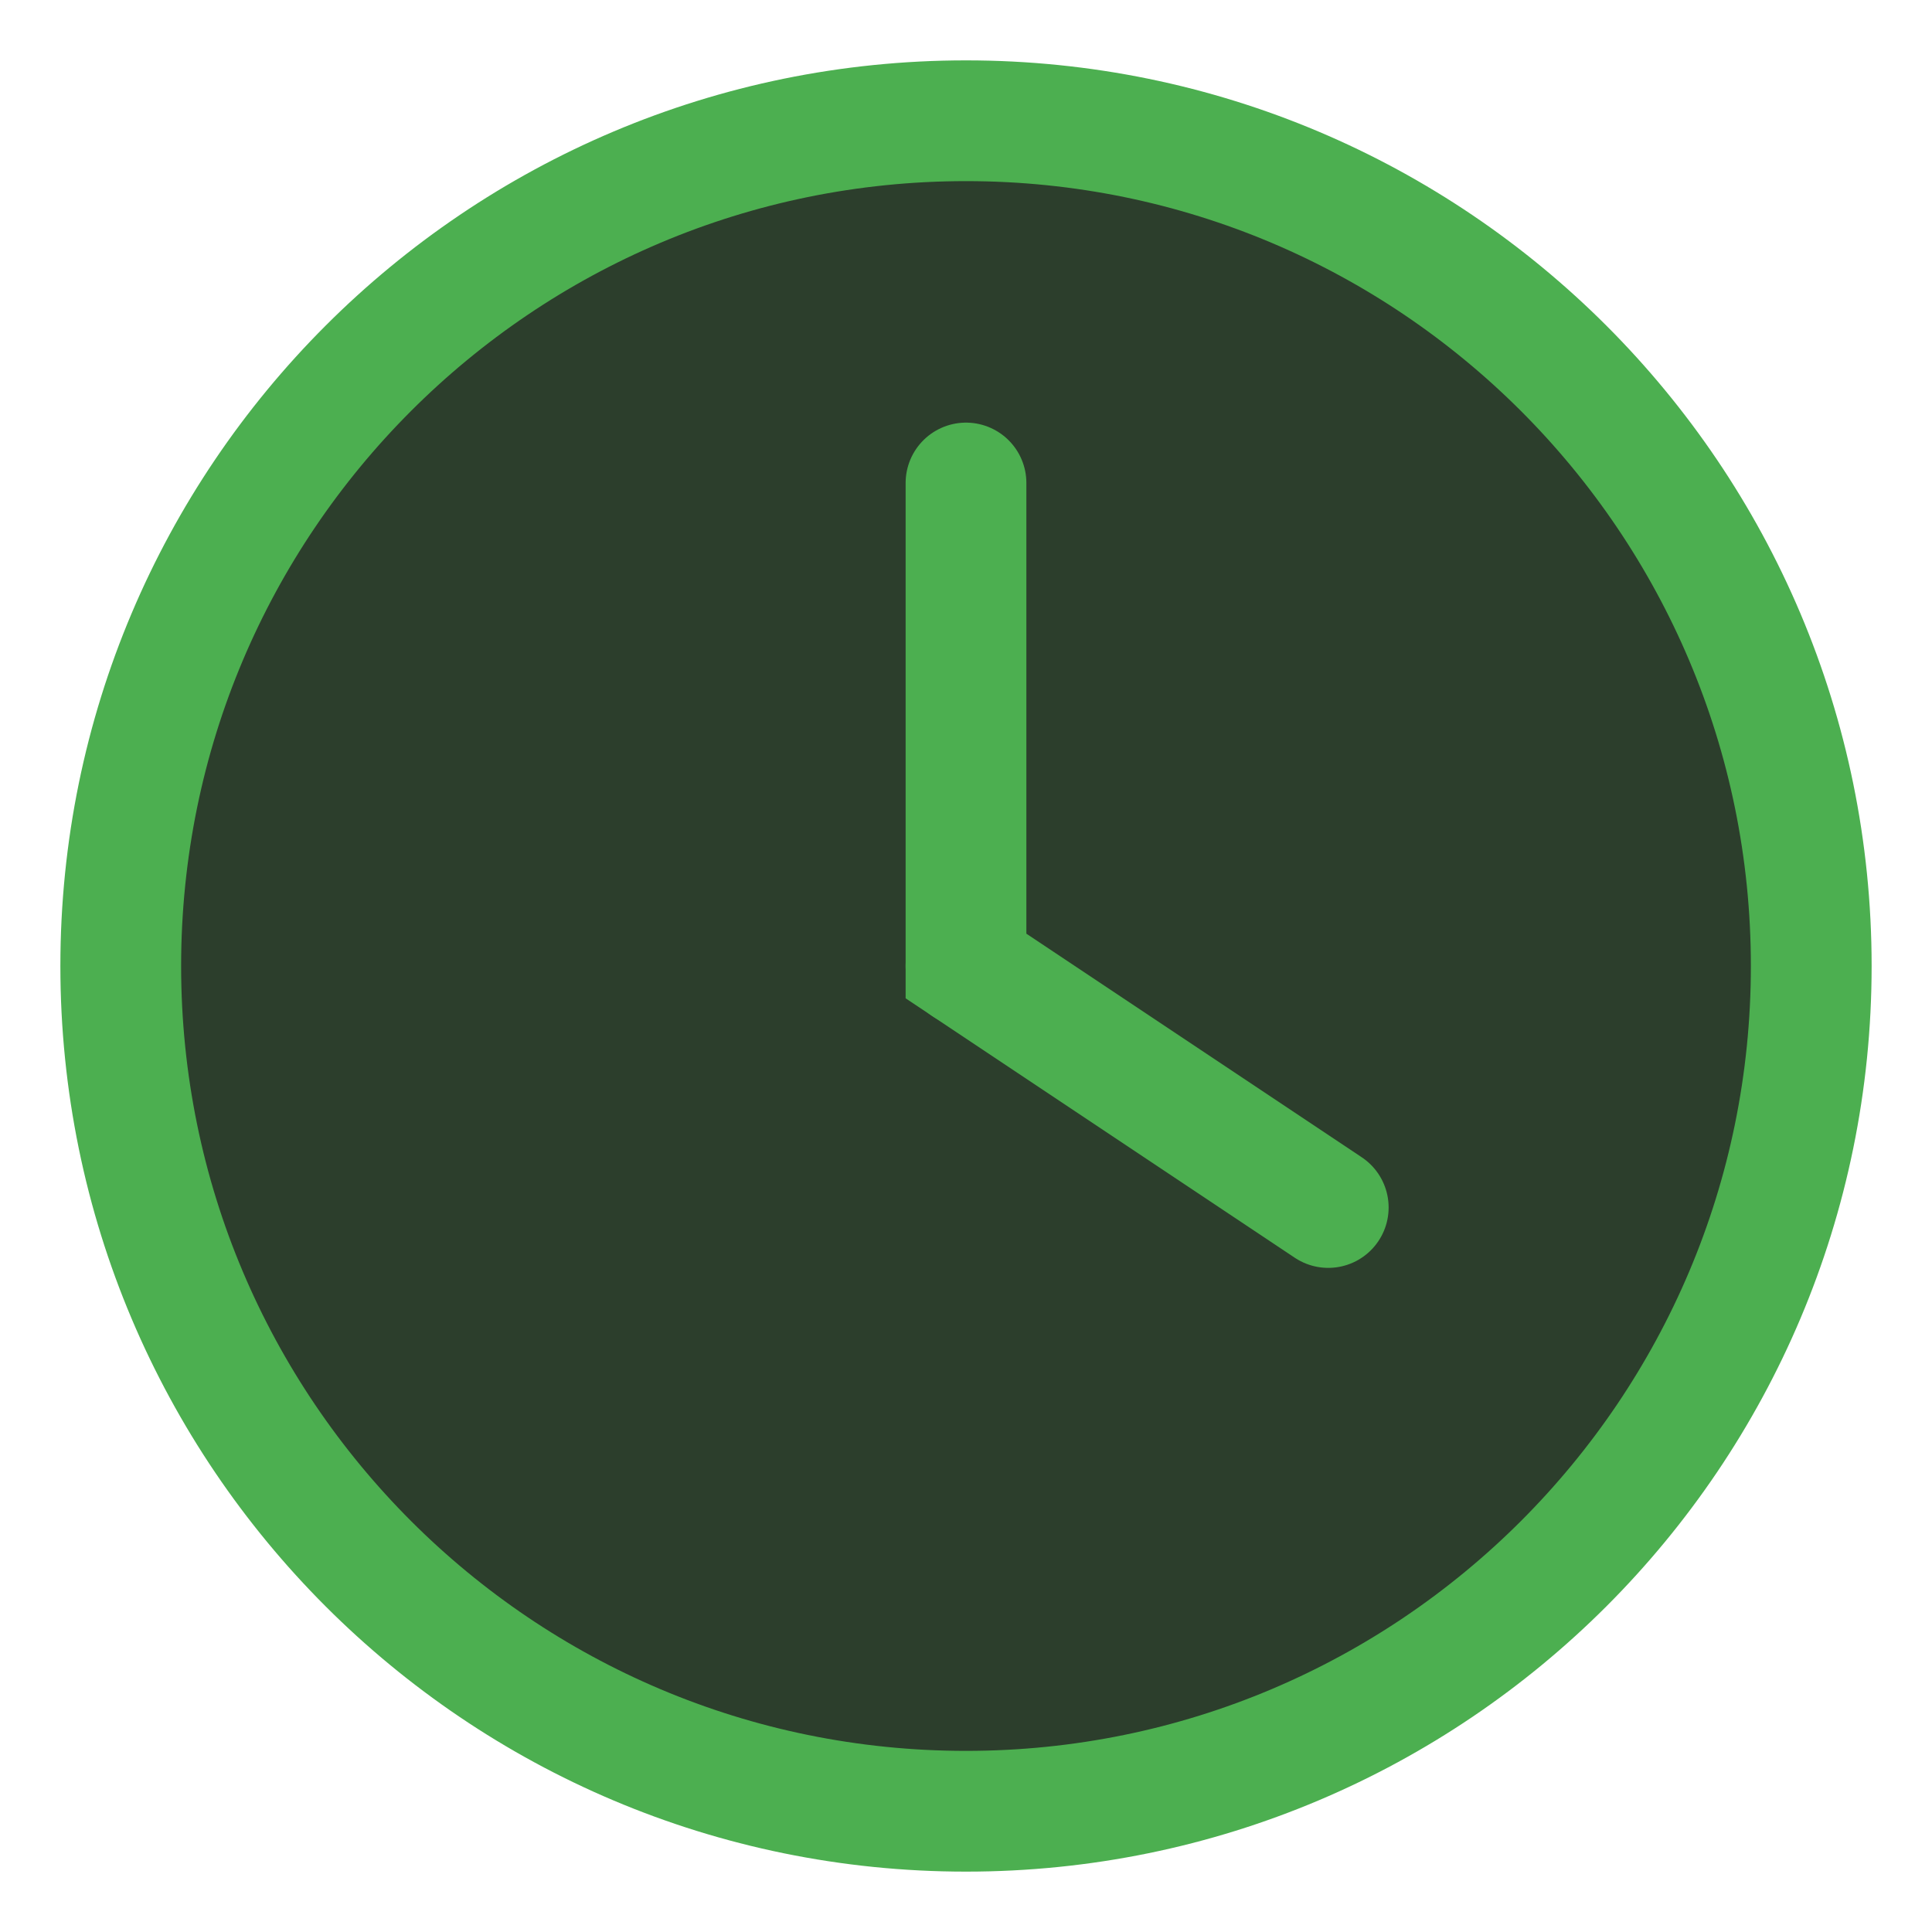
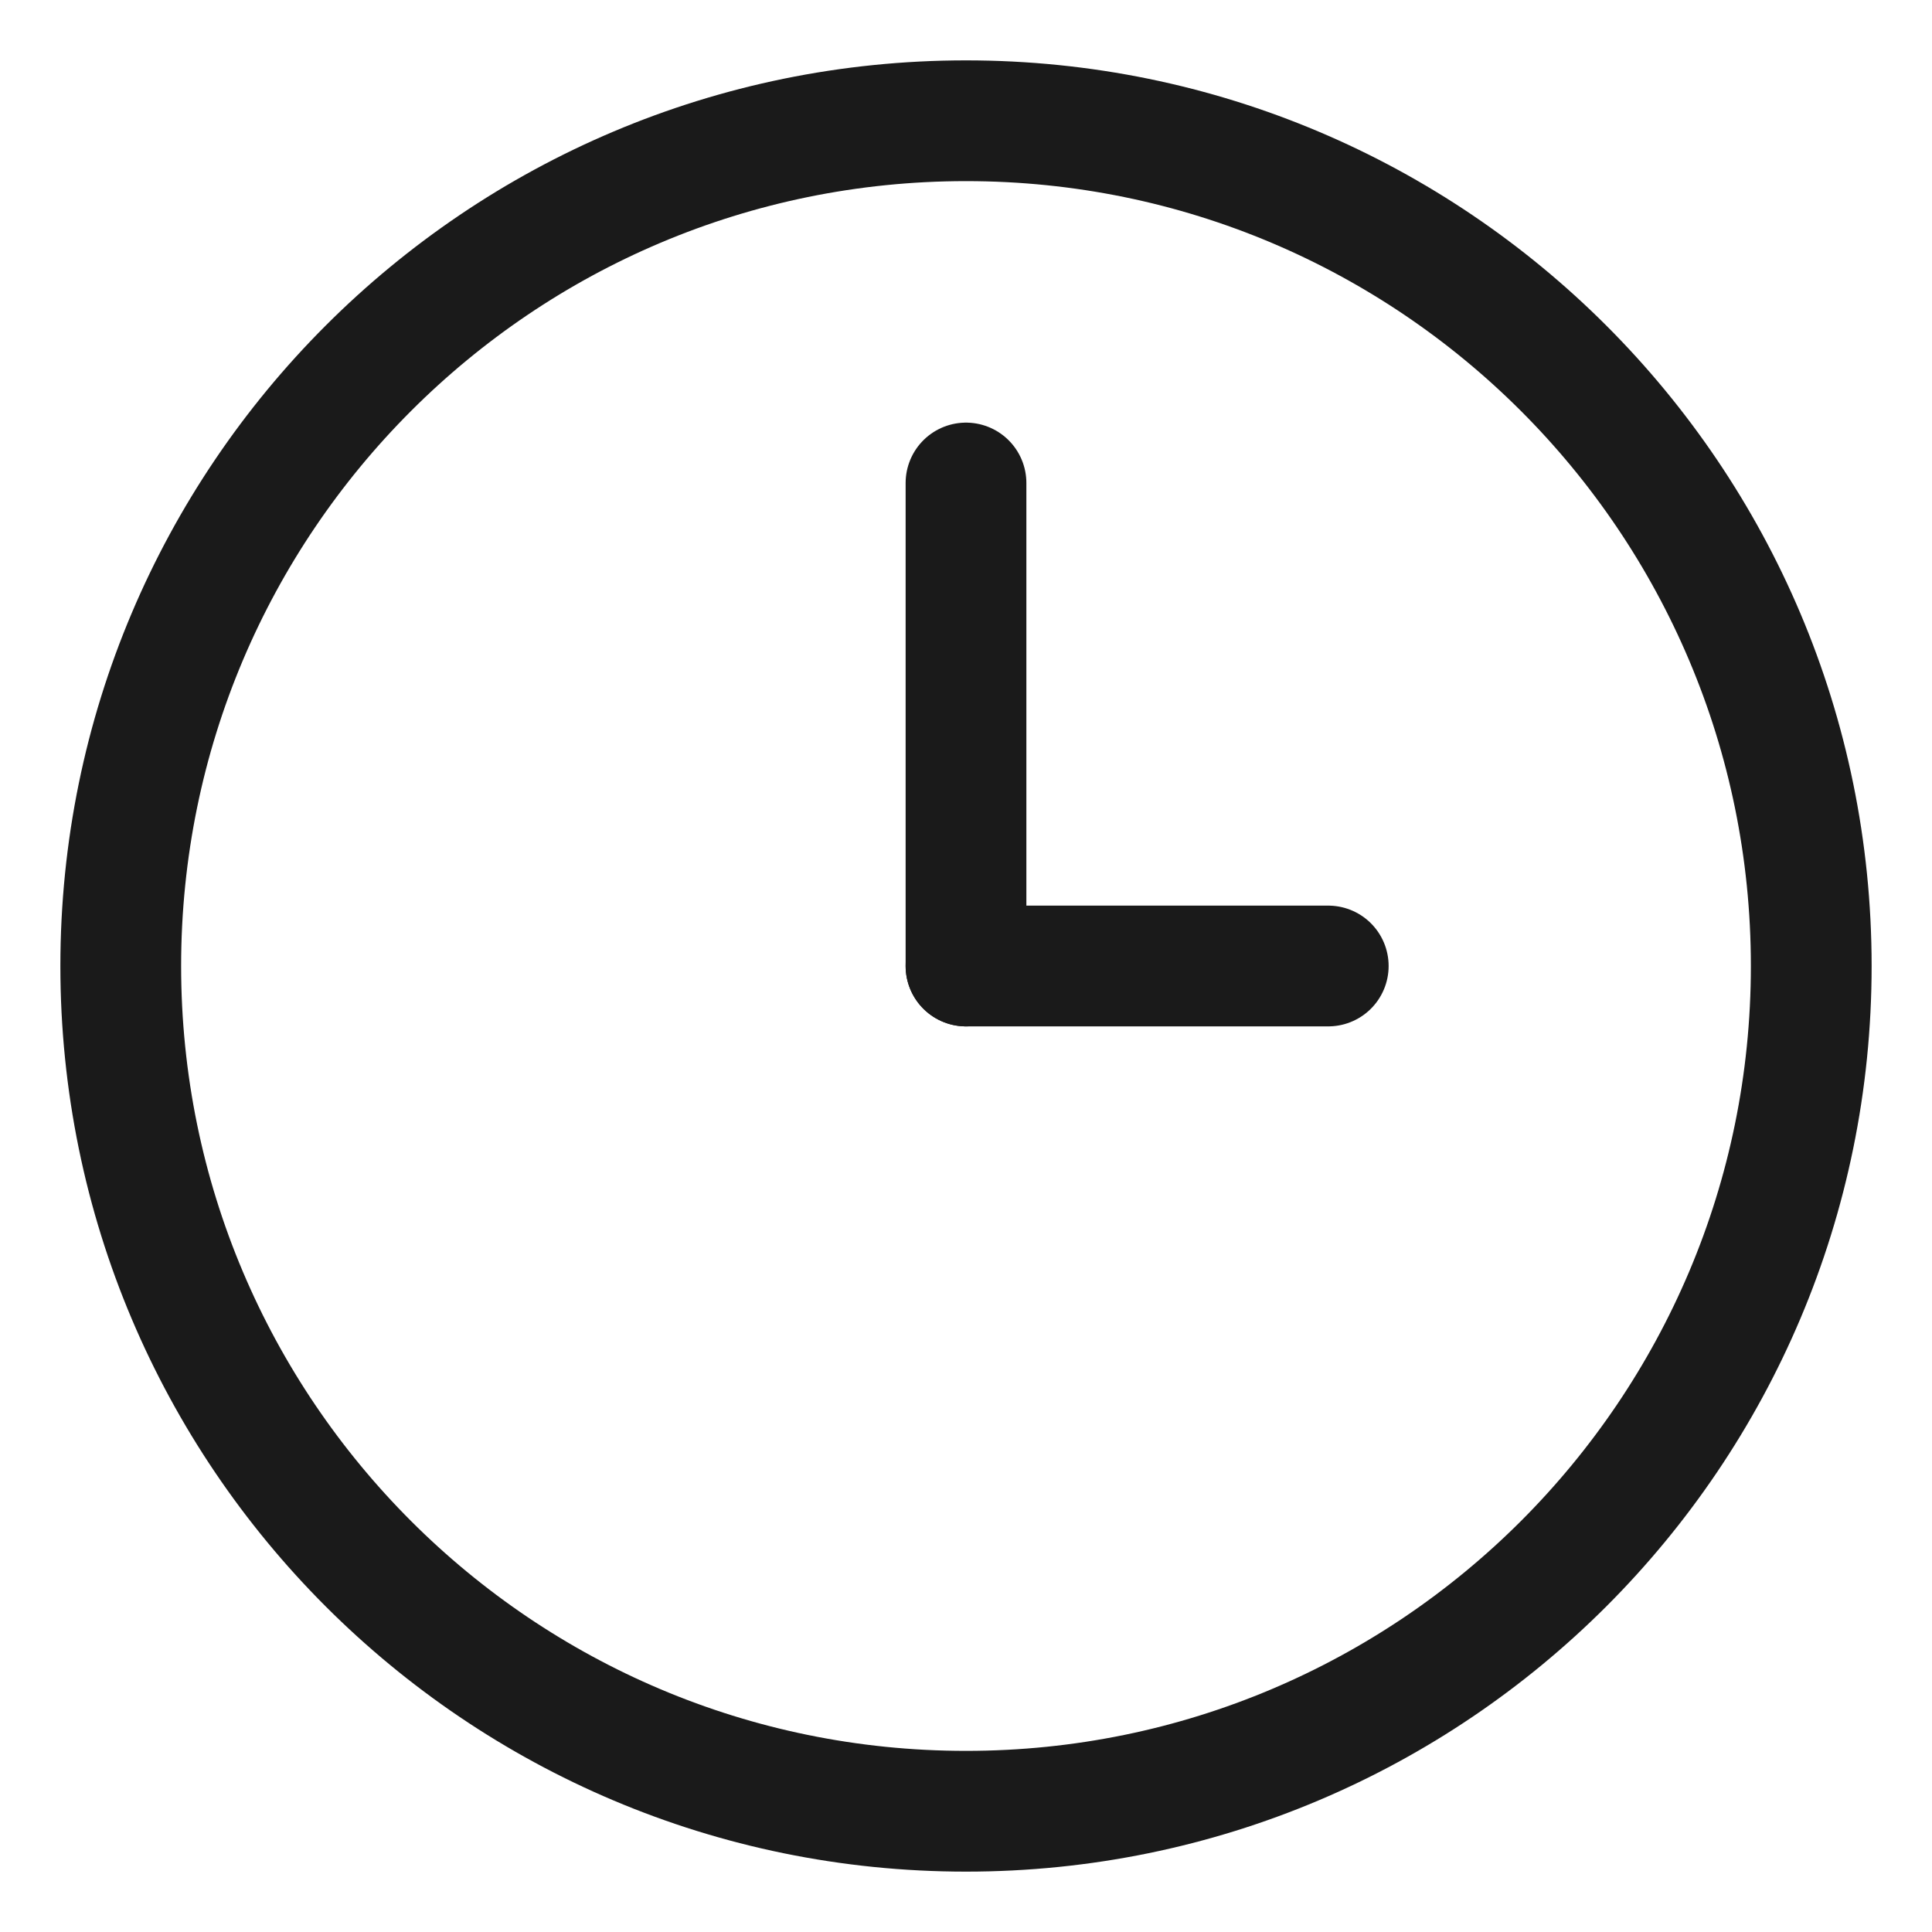
- <svg xmlns="http://www.w3.org/2000/svg" width="32" height="32" viewBox="0 0 32 32">
-   <circle cx="16" cy="16" r="14" fill="#2c3e2c" stroke="#4caf50" stroke-width="2" />
-   <path d="M16 8v8l6 4" stroke="#4caf50" stroke-width="2" stroke-linecap="round" fill="none" />
-   <circle cx="16" cy="16" r="1" fill="#4caf50" />
+ <svg xmlns="http://www.w3.org/2000/svg" width="32" height="32" viewBox="0 0 32 32" version="1.1">
+   <circle cx="16" cy="16" r="14" fill="none" stroke="#1a1a1a" stroke-width="2" />
+   <line x1="16" y1="16" x2="16" y2="8" stroke="#1a1a1a" stroke-width="2" stroke-linecap="round" />
+   <line x1="16" y1="16" x2="22" y2="16" stroke="#1a1a1a" stroke-width="2" stroke-linecap="round" />
</svg>
